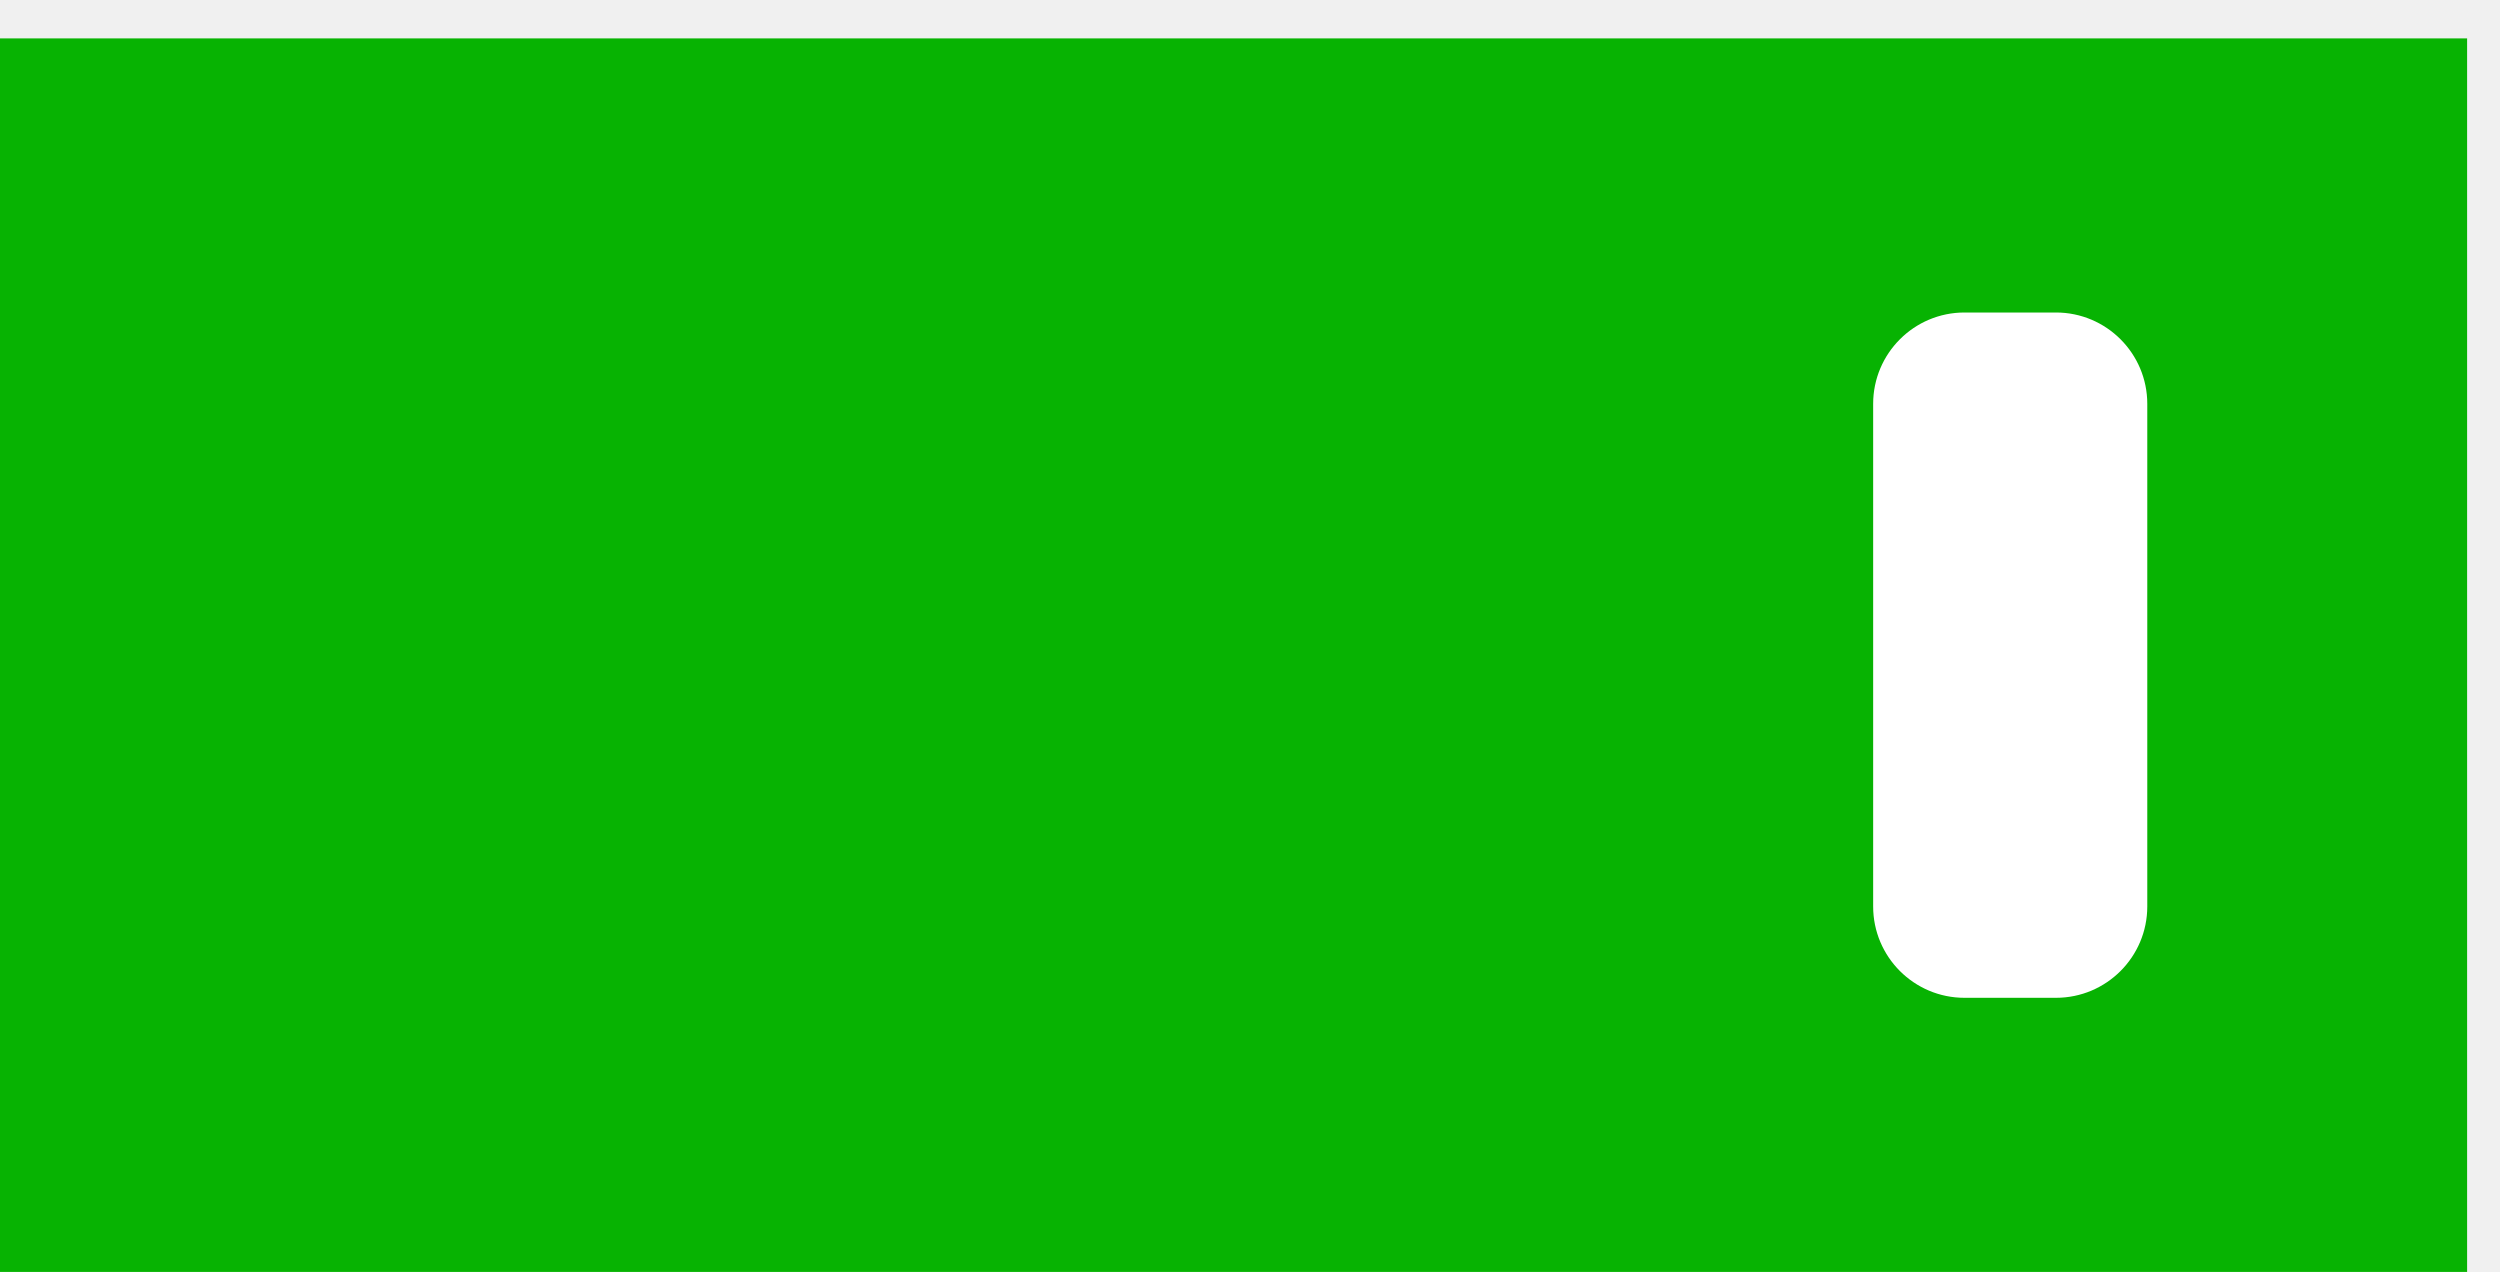
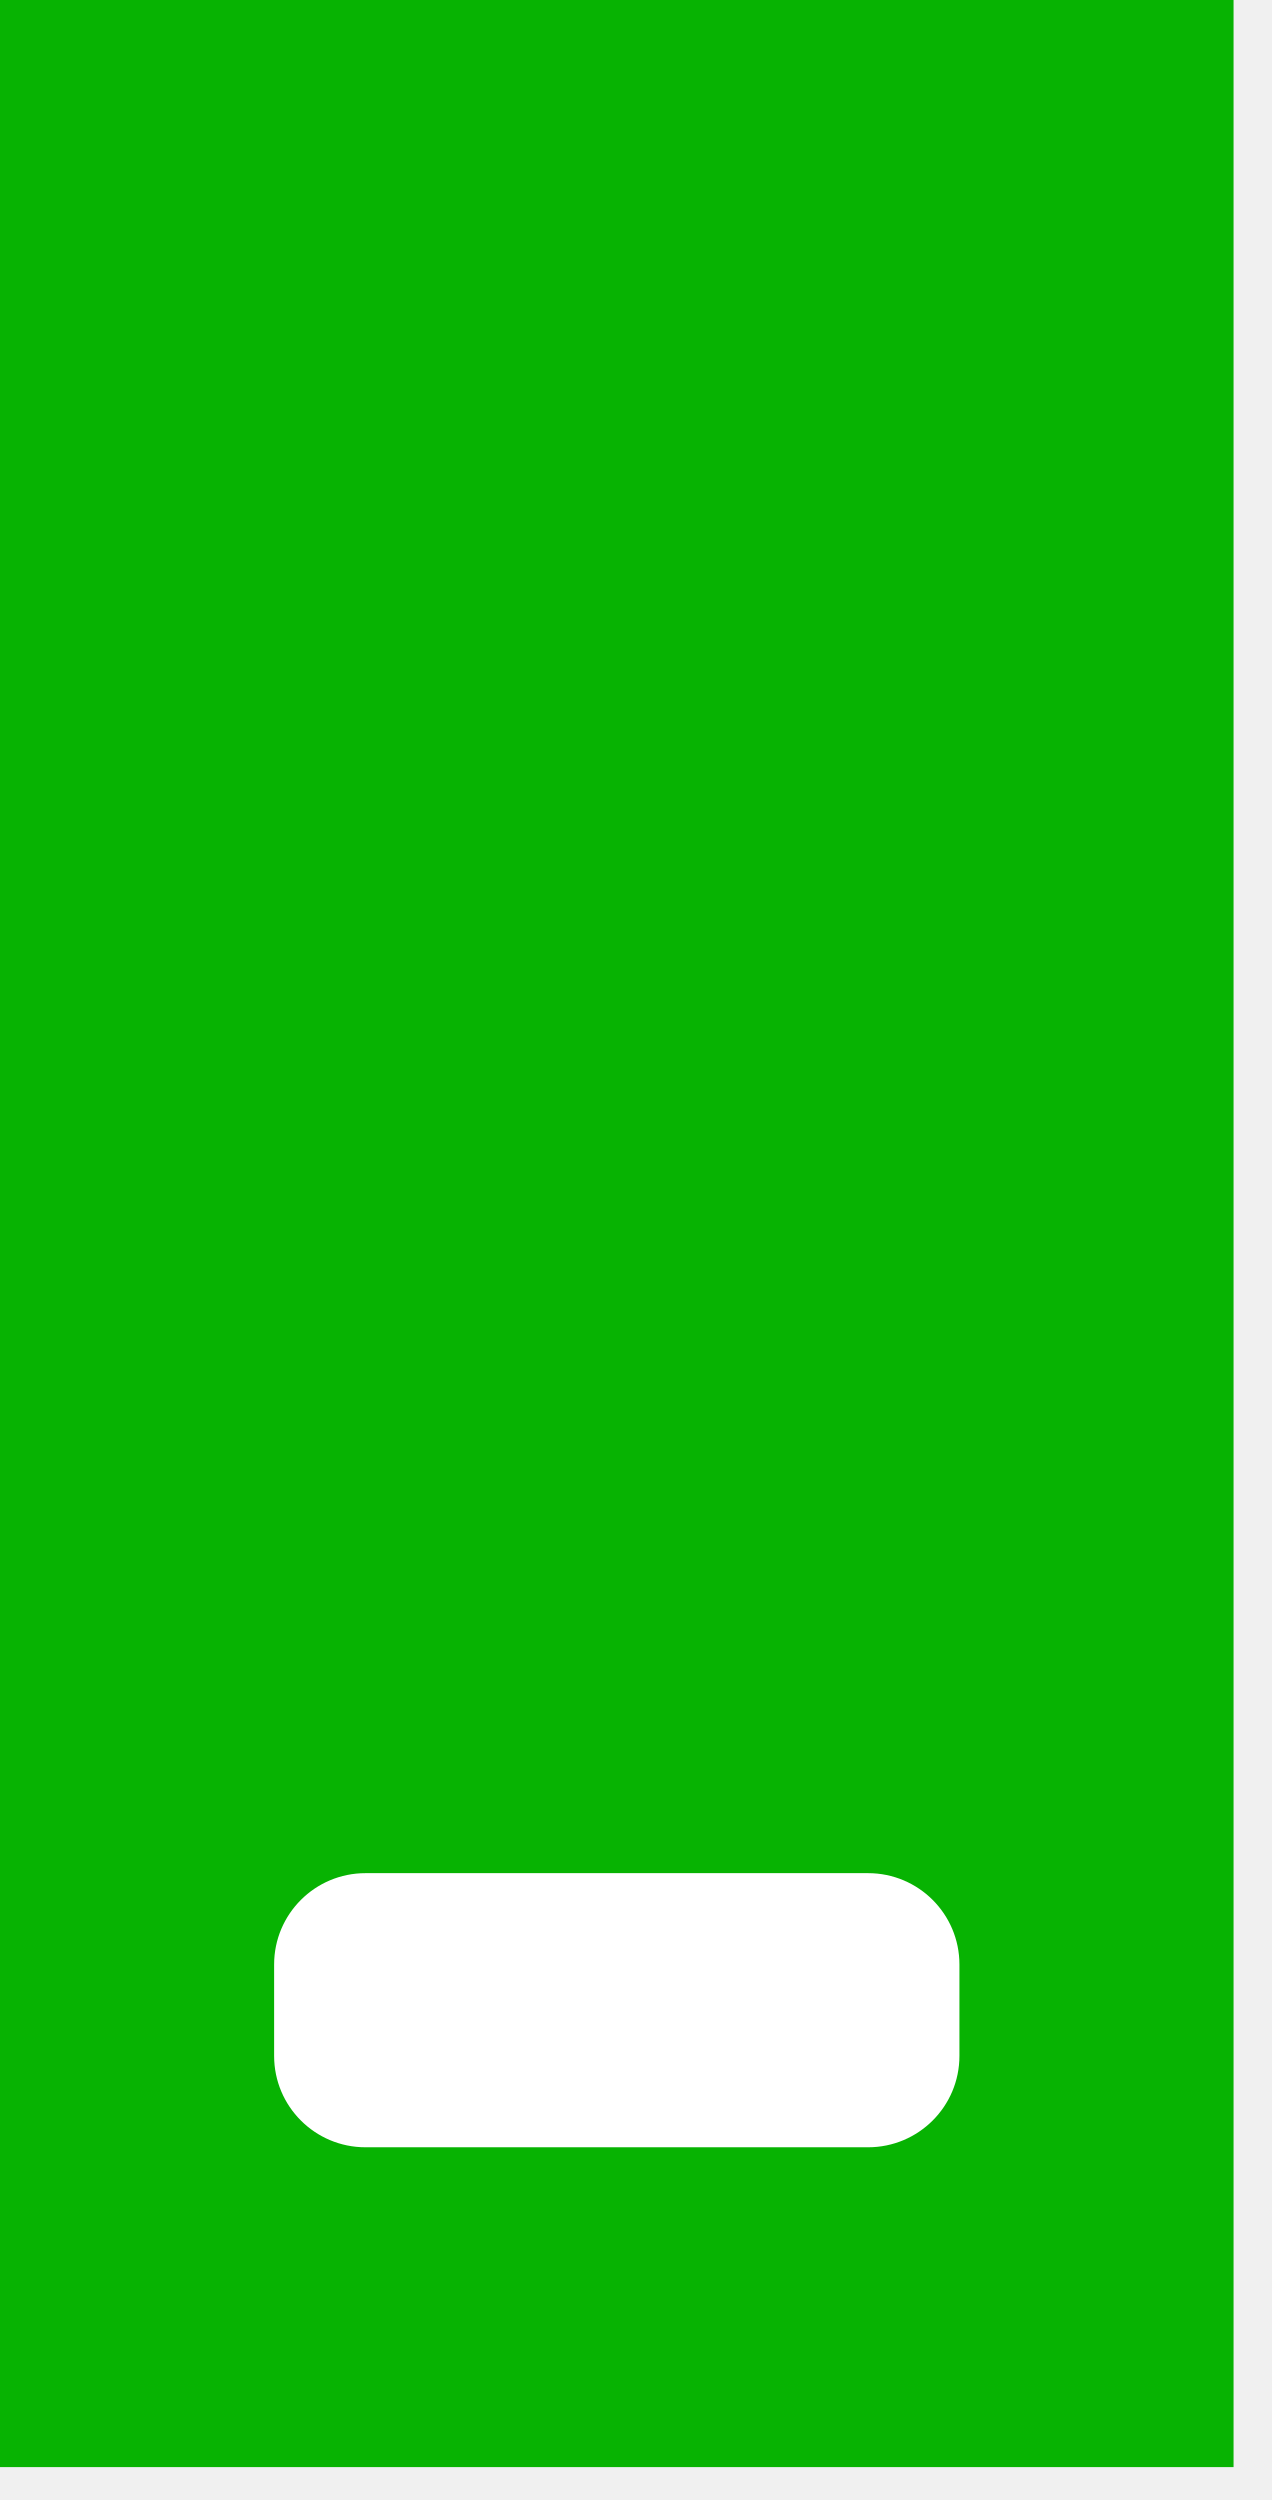
- <svg xmlns="http://www.w3.org/2000/svg" width="57" height="29" viewBox="0 0 57 29" fill="none">
-   <g clip-path="url(#clip0_760_8)">
-     <path fill-rule="evenodd" clip-rule="evenodd" d="M0 29L3.68815e-06 0.875L56.25 0.875L56.25 29L0 29Z" fill="#07B302" />
-     <path d="M42.708 9.208L42.708 20.667C42.708 21.817 43.641 22.75 44.791 22.75L46.875 22.75C48.025 22.75 48.958 21.817 48.958 20.667L48.958 9.208C48.958 8.058 48.025 7.125 46.875 7.125L44.791 7.125C43.641 7.125 42.708 8.058 42.708 9.208Z" fill="white" />
+ <svg xmlns="http://www.w3.org/2000/svg" width="29" height="57" viewBox="0 0 29 57">
+   <g fill="none" fill-rule="evenodd">
+     <path fill="#07B302" d="M0 0h28.125v56.25H0z" />
+     <rect width="15.625" height="6.25" x="6.25" y="42.708" fill="#FFF" rx="2.083" />
  </g>
-   <defs>
-     <clipPath id="clip0_760_8">
-       <rect width="29" height="57" fill="white" transform="translate(0 29) rotate(-90)" />
-     </clipPath>
-   </defs>
</svg>
